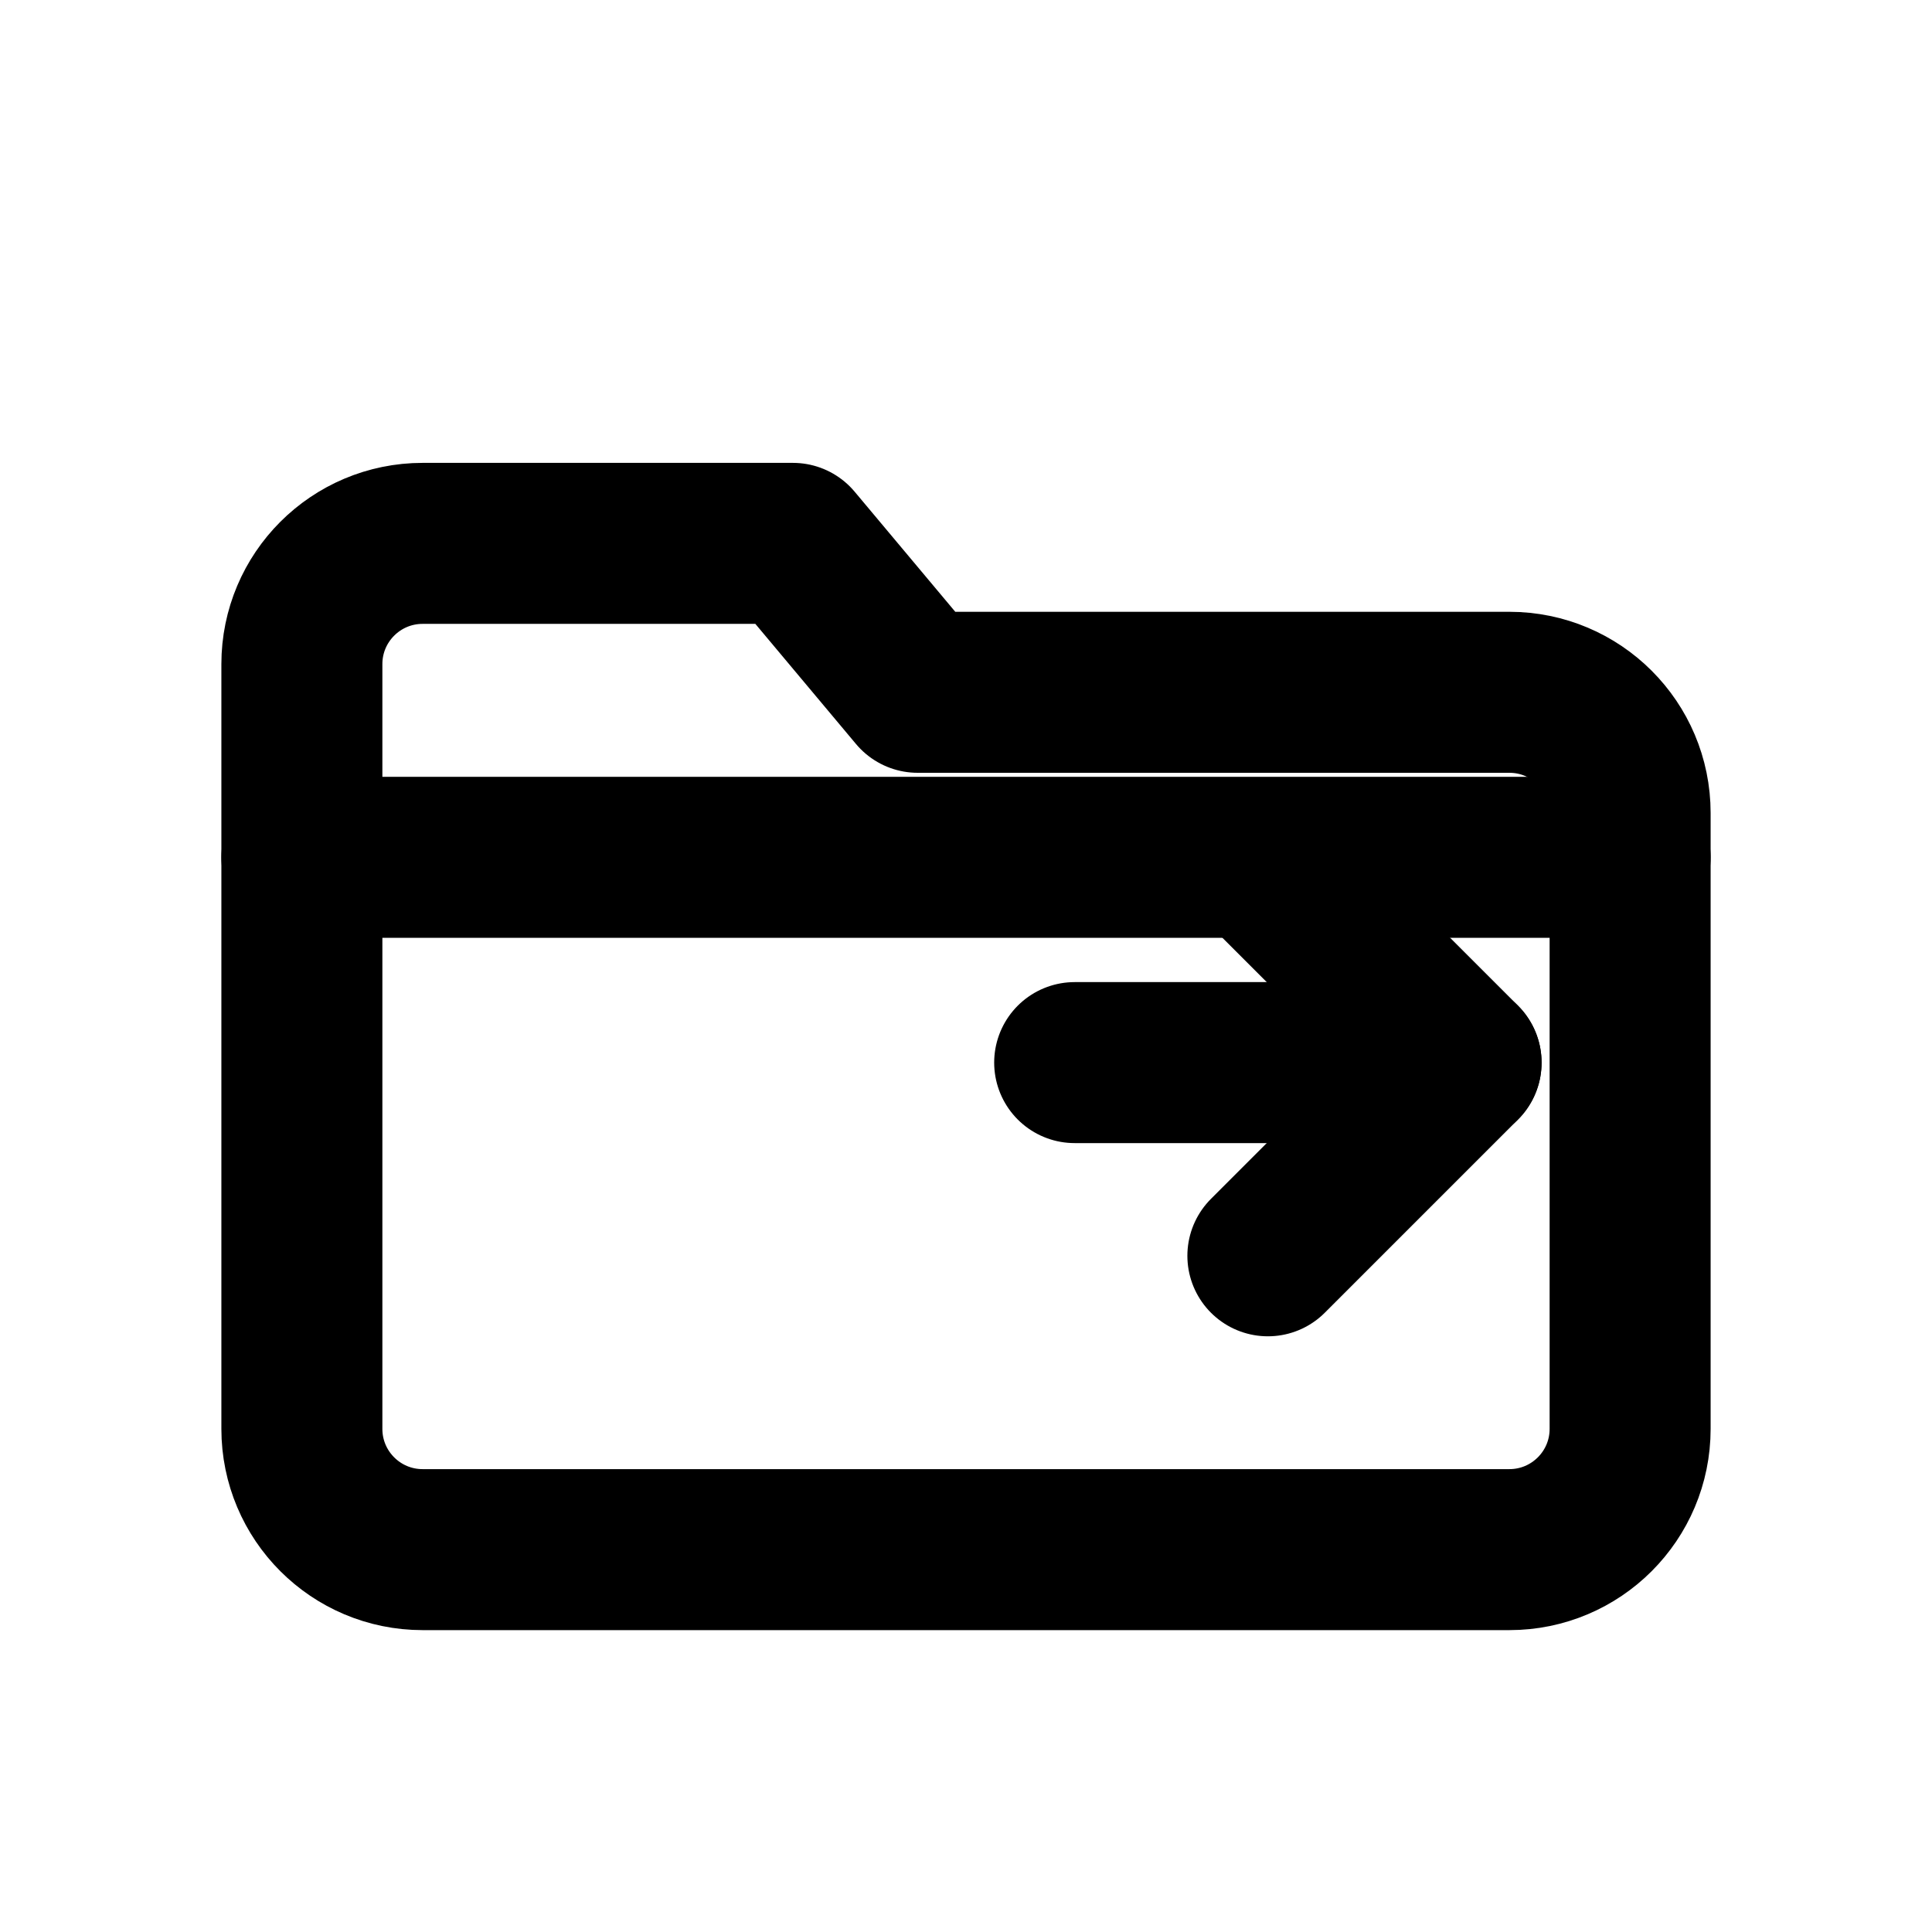
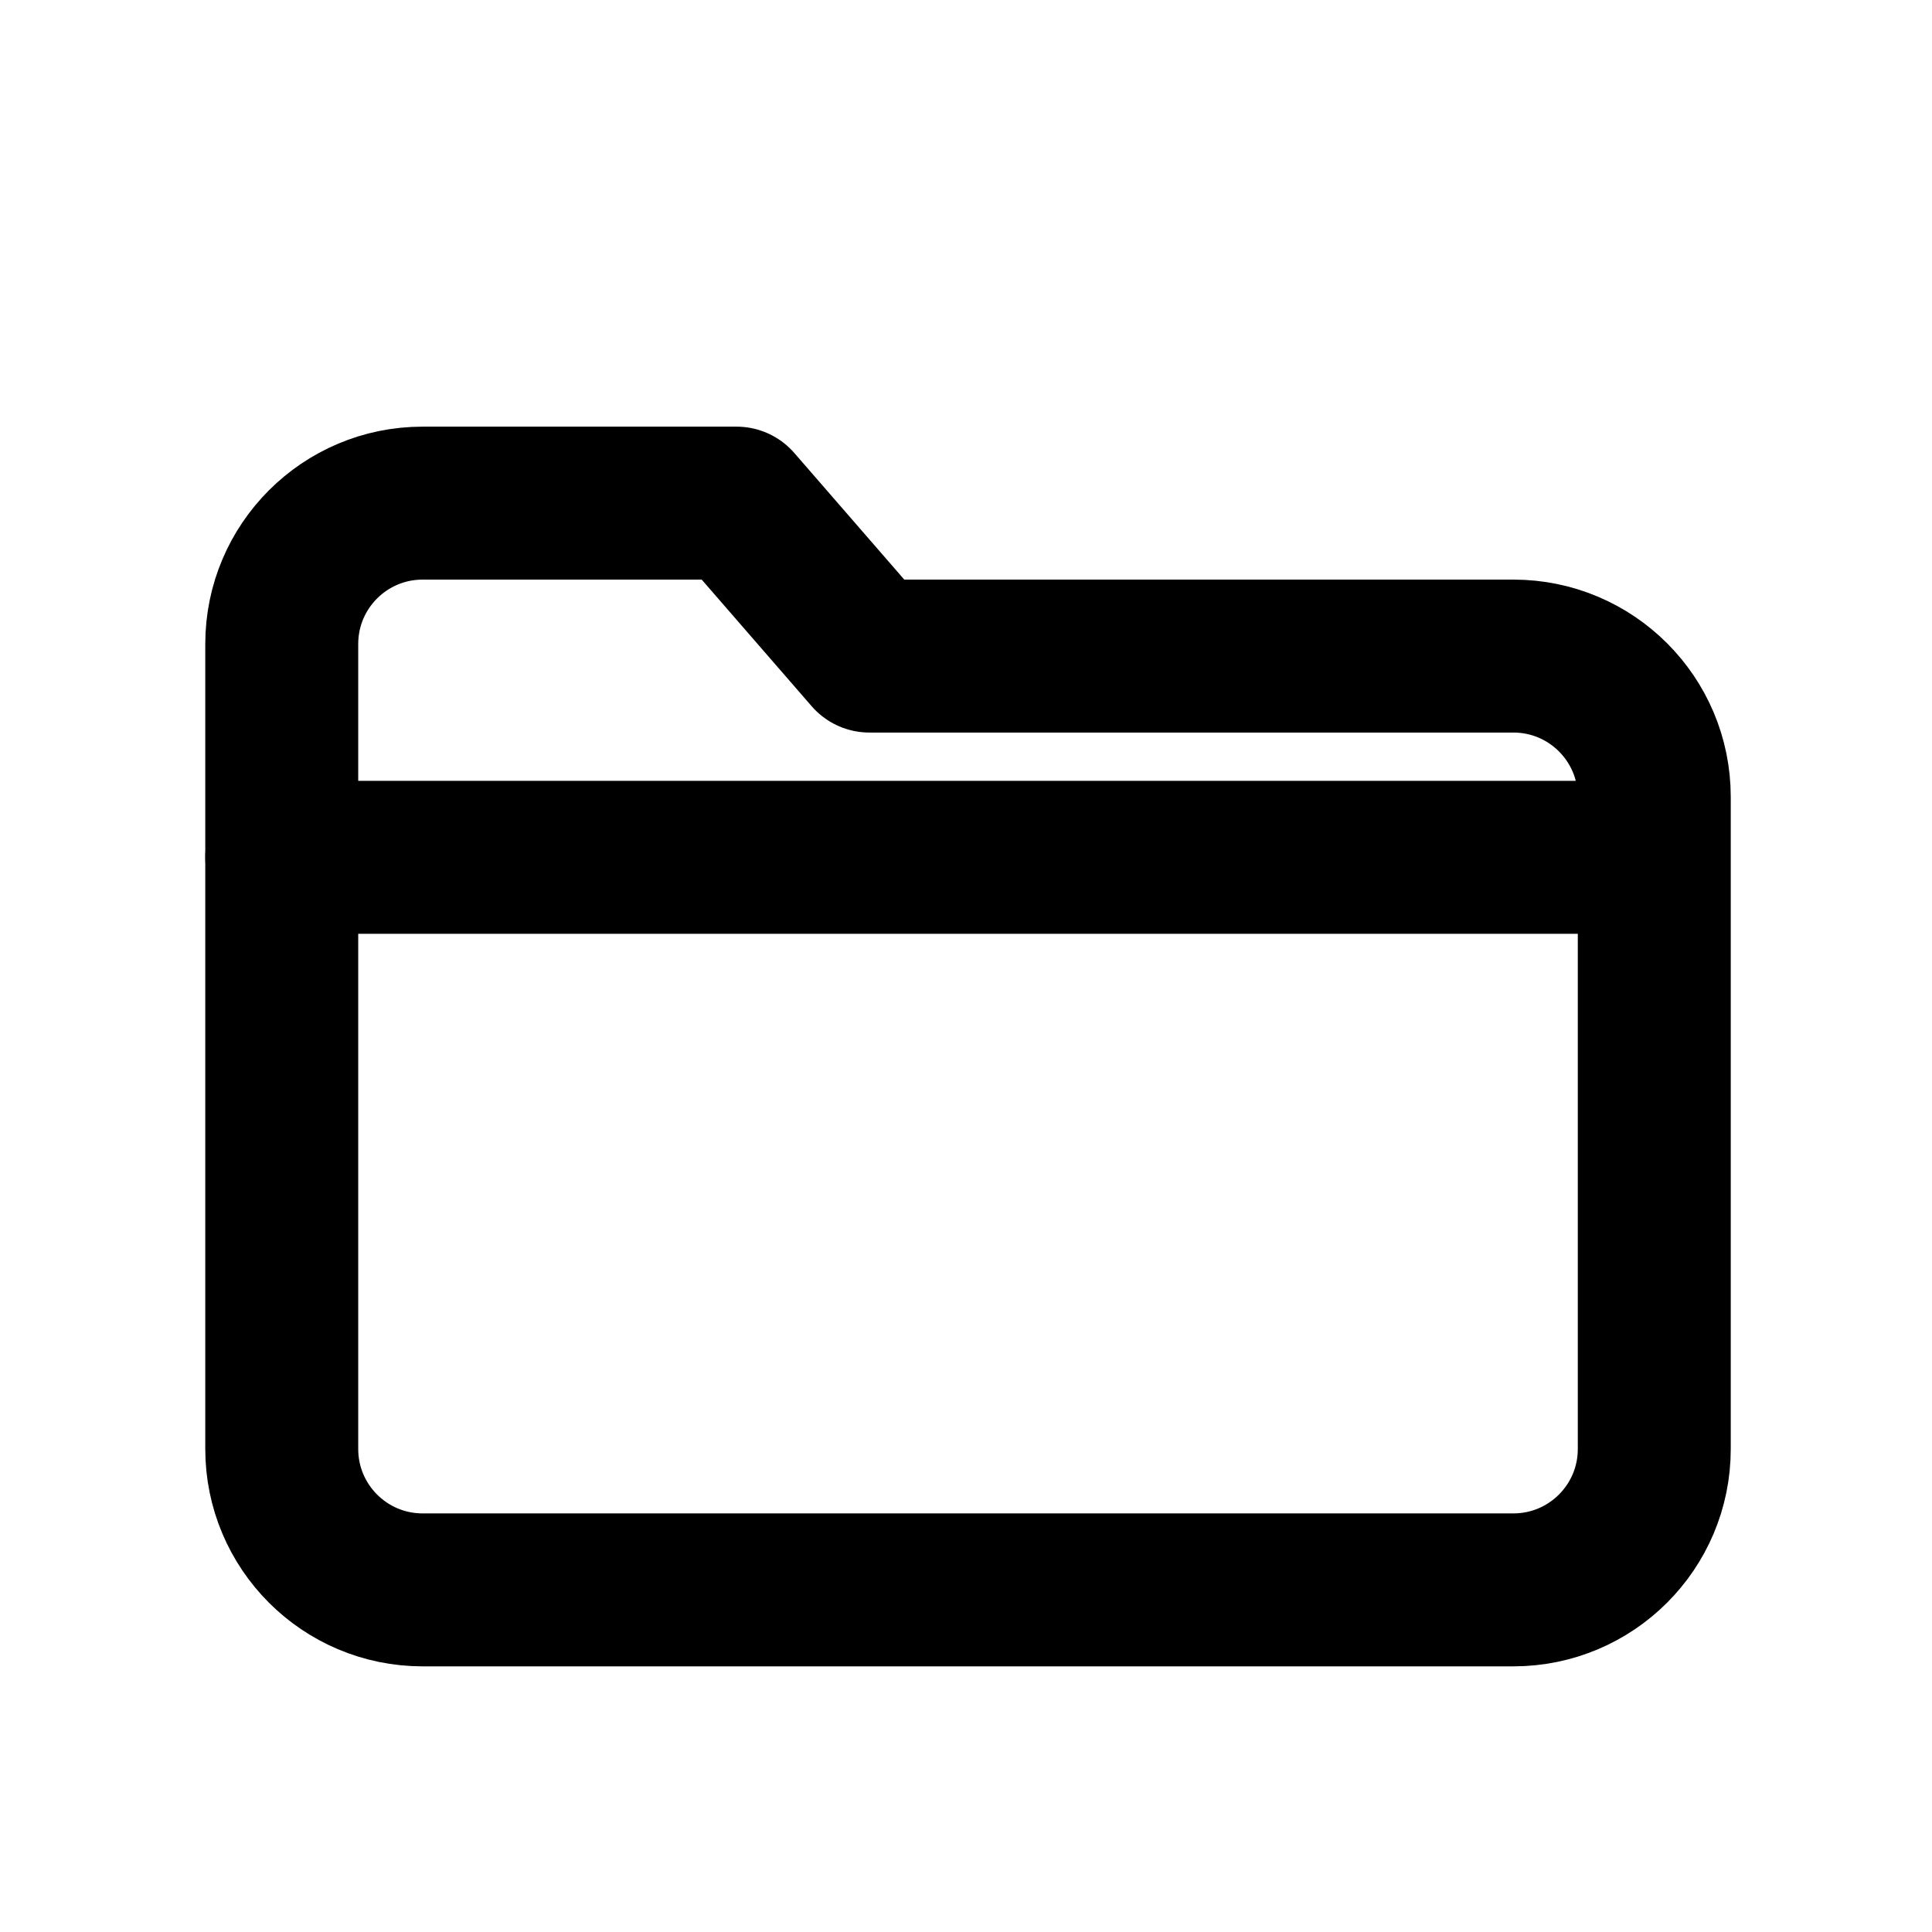
- <svg xmlns="http://www.w3.org/2000/svg" viewBox="0 0 24 24" fill="none" stroke="currentColor" stroke-width="2" stroke-linecap="round" stroke-linejoin="round">
-   <path d="M3.75 8.25A1.5 1.5 0 0 1 5.25 6.75h4.6l1.55 1.85h7.35a1.5 1.5 0 0 1 1.5 1.5v7.65a1.5 1.5 0 0 1-1.5 1.5H5.25a1.5 1.5 0 0 1-1.5-1.5V8.25Z" />
-   <path d="M3.75 10.65h16.5" />
-   <path d="M13.35 13.2h4.8" />
-   <path d="m15.75 10.8 2.4 2.4-2.4 2.4" />
+ <svg xmlns="http://www.w3.org/2000/svg" viewBox="0 0 24 24" fill="none" stroke="currentColor" stroke-width="1.9" stroke-linecap="round" stroke-linejoin="round">
+   <path d="M3.5 8a1.75 1.75 0 0 1 1.75-1.75h3.9l1.65 1.9h8a1.75 1.75 0 0 1 1.75 1.75V18a1.75 1.75 0 0 1-1.75 1.75H5.25A1.75 1.75 0 0 1 3.5 18V8Z" />
+   <path d="M3.5 10.65h17" />
</svg>
